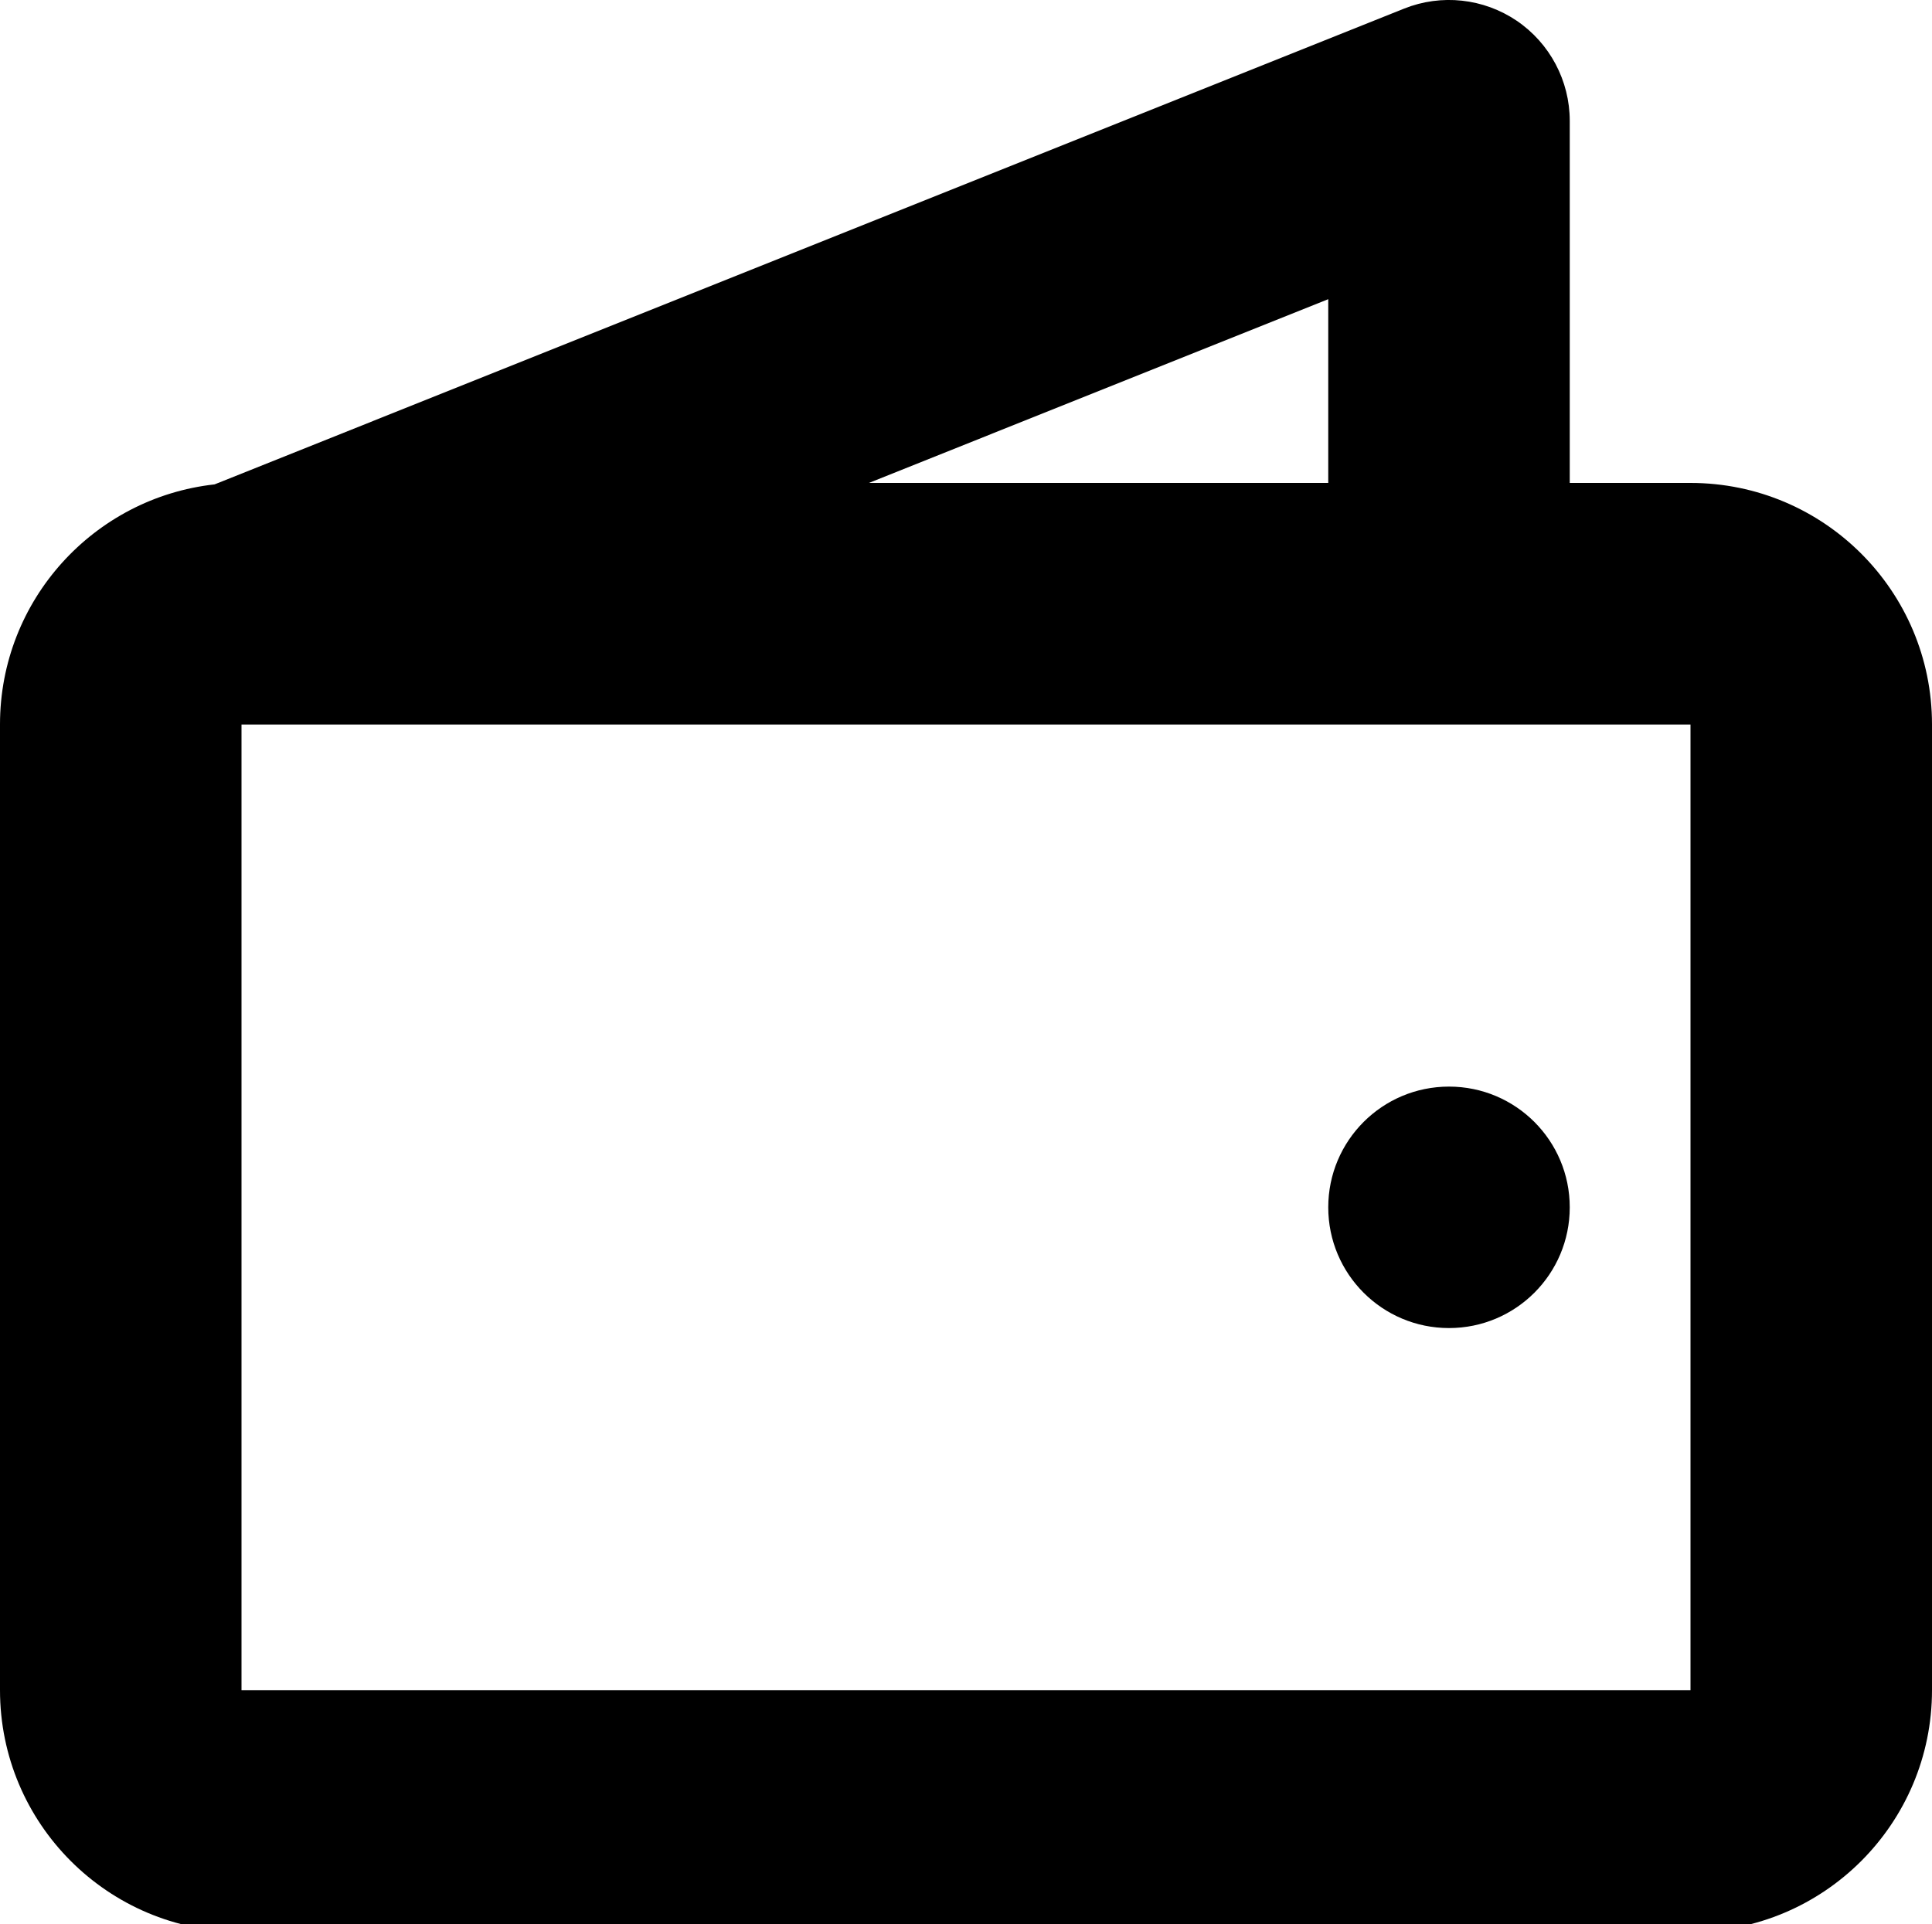
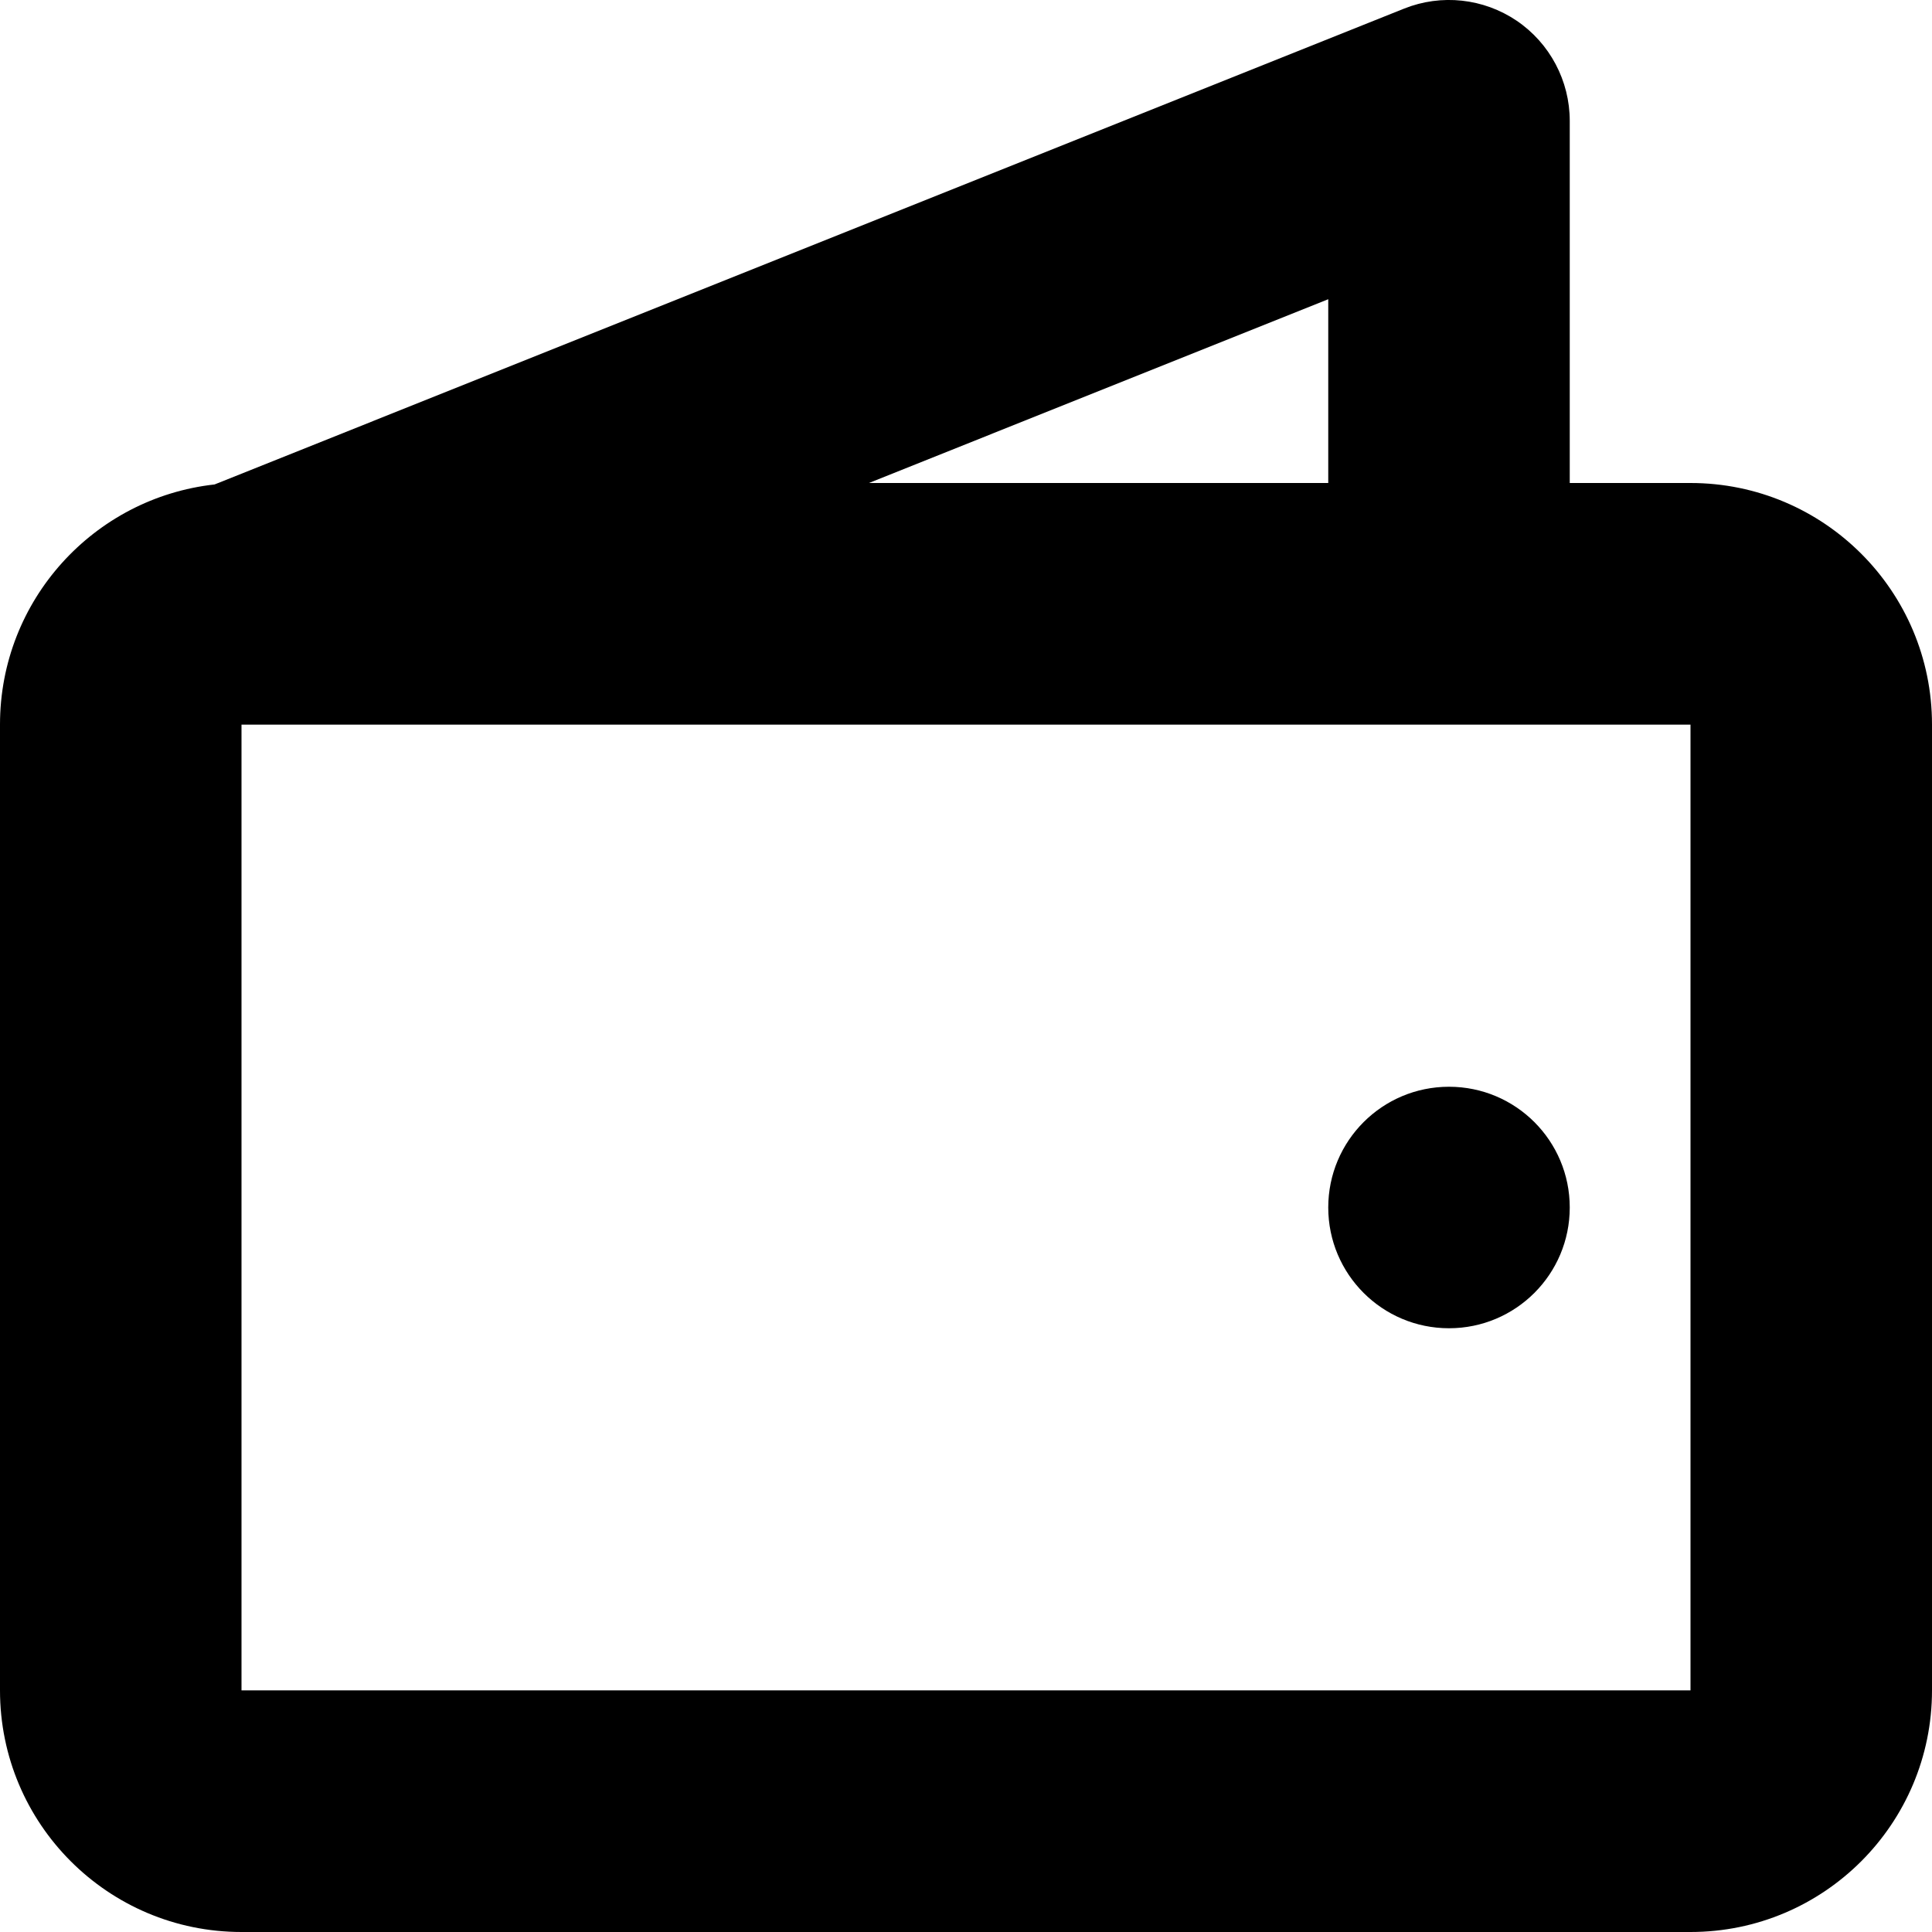
- <svg xmlns="http://www.w3.org/2000/svg" fill="currentColor">
+ <svg xmlns="http://www.w3.org/2000/svg" viewBox="0 0 16 16" fill="currentColor">
  <path fill-rule="evenodd" clip-rule="evenodd" d="M13 1.001C13 0.669 12.835 0.358 12.561 0.172C12.286 -0.014 11.937 -0.052 11.629 0.071L1.777 4.012C0.777 4.123 0 4.971 0 6V13.999C0 15.104 0.895 16 2 16H14C15.105 16 16 15.104 16 13.999V6C16 4.896 15.105 4 14 4H13V1.001ZM11.995 6.001C11.997 6.001 11.998 6.001 12 6.001C12.002 6.001 12.003 6.001 12.005 6.001H14V13.999H2V6.001C2.008 6.001 2.016 6.001 2.024 6.001H11.995ZM11 4V2.478L7.196 4H11ZM13 10C13 10.552 12.553 11 12 11C11.447 11 11 10.552 11 10C11 9.448 11.447 9 12 9C12.553 9 13 9.448 13 10Z" />
</svg>
